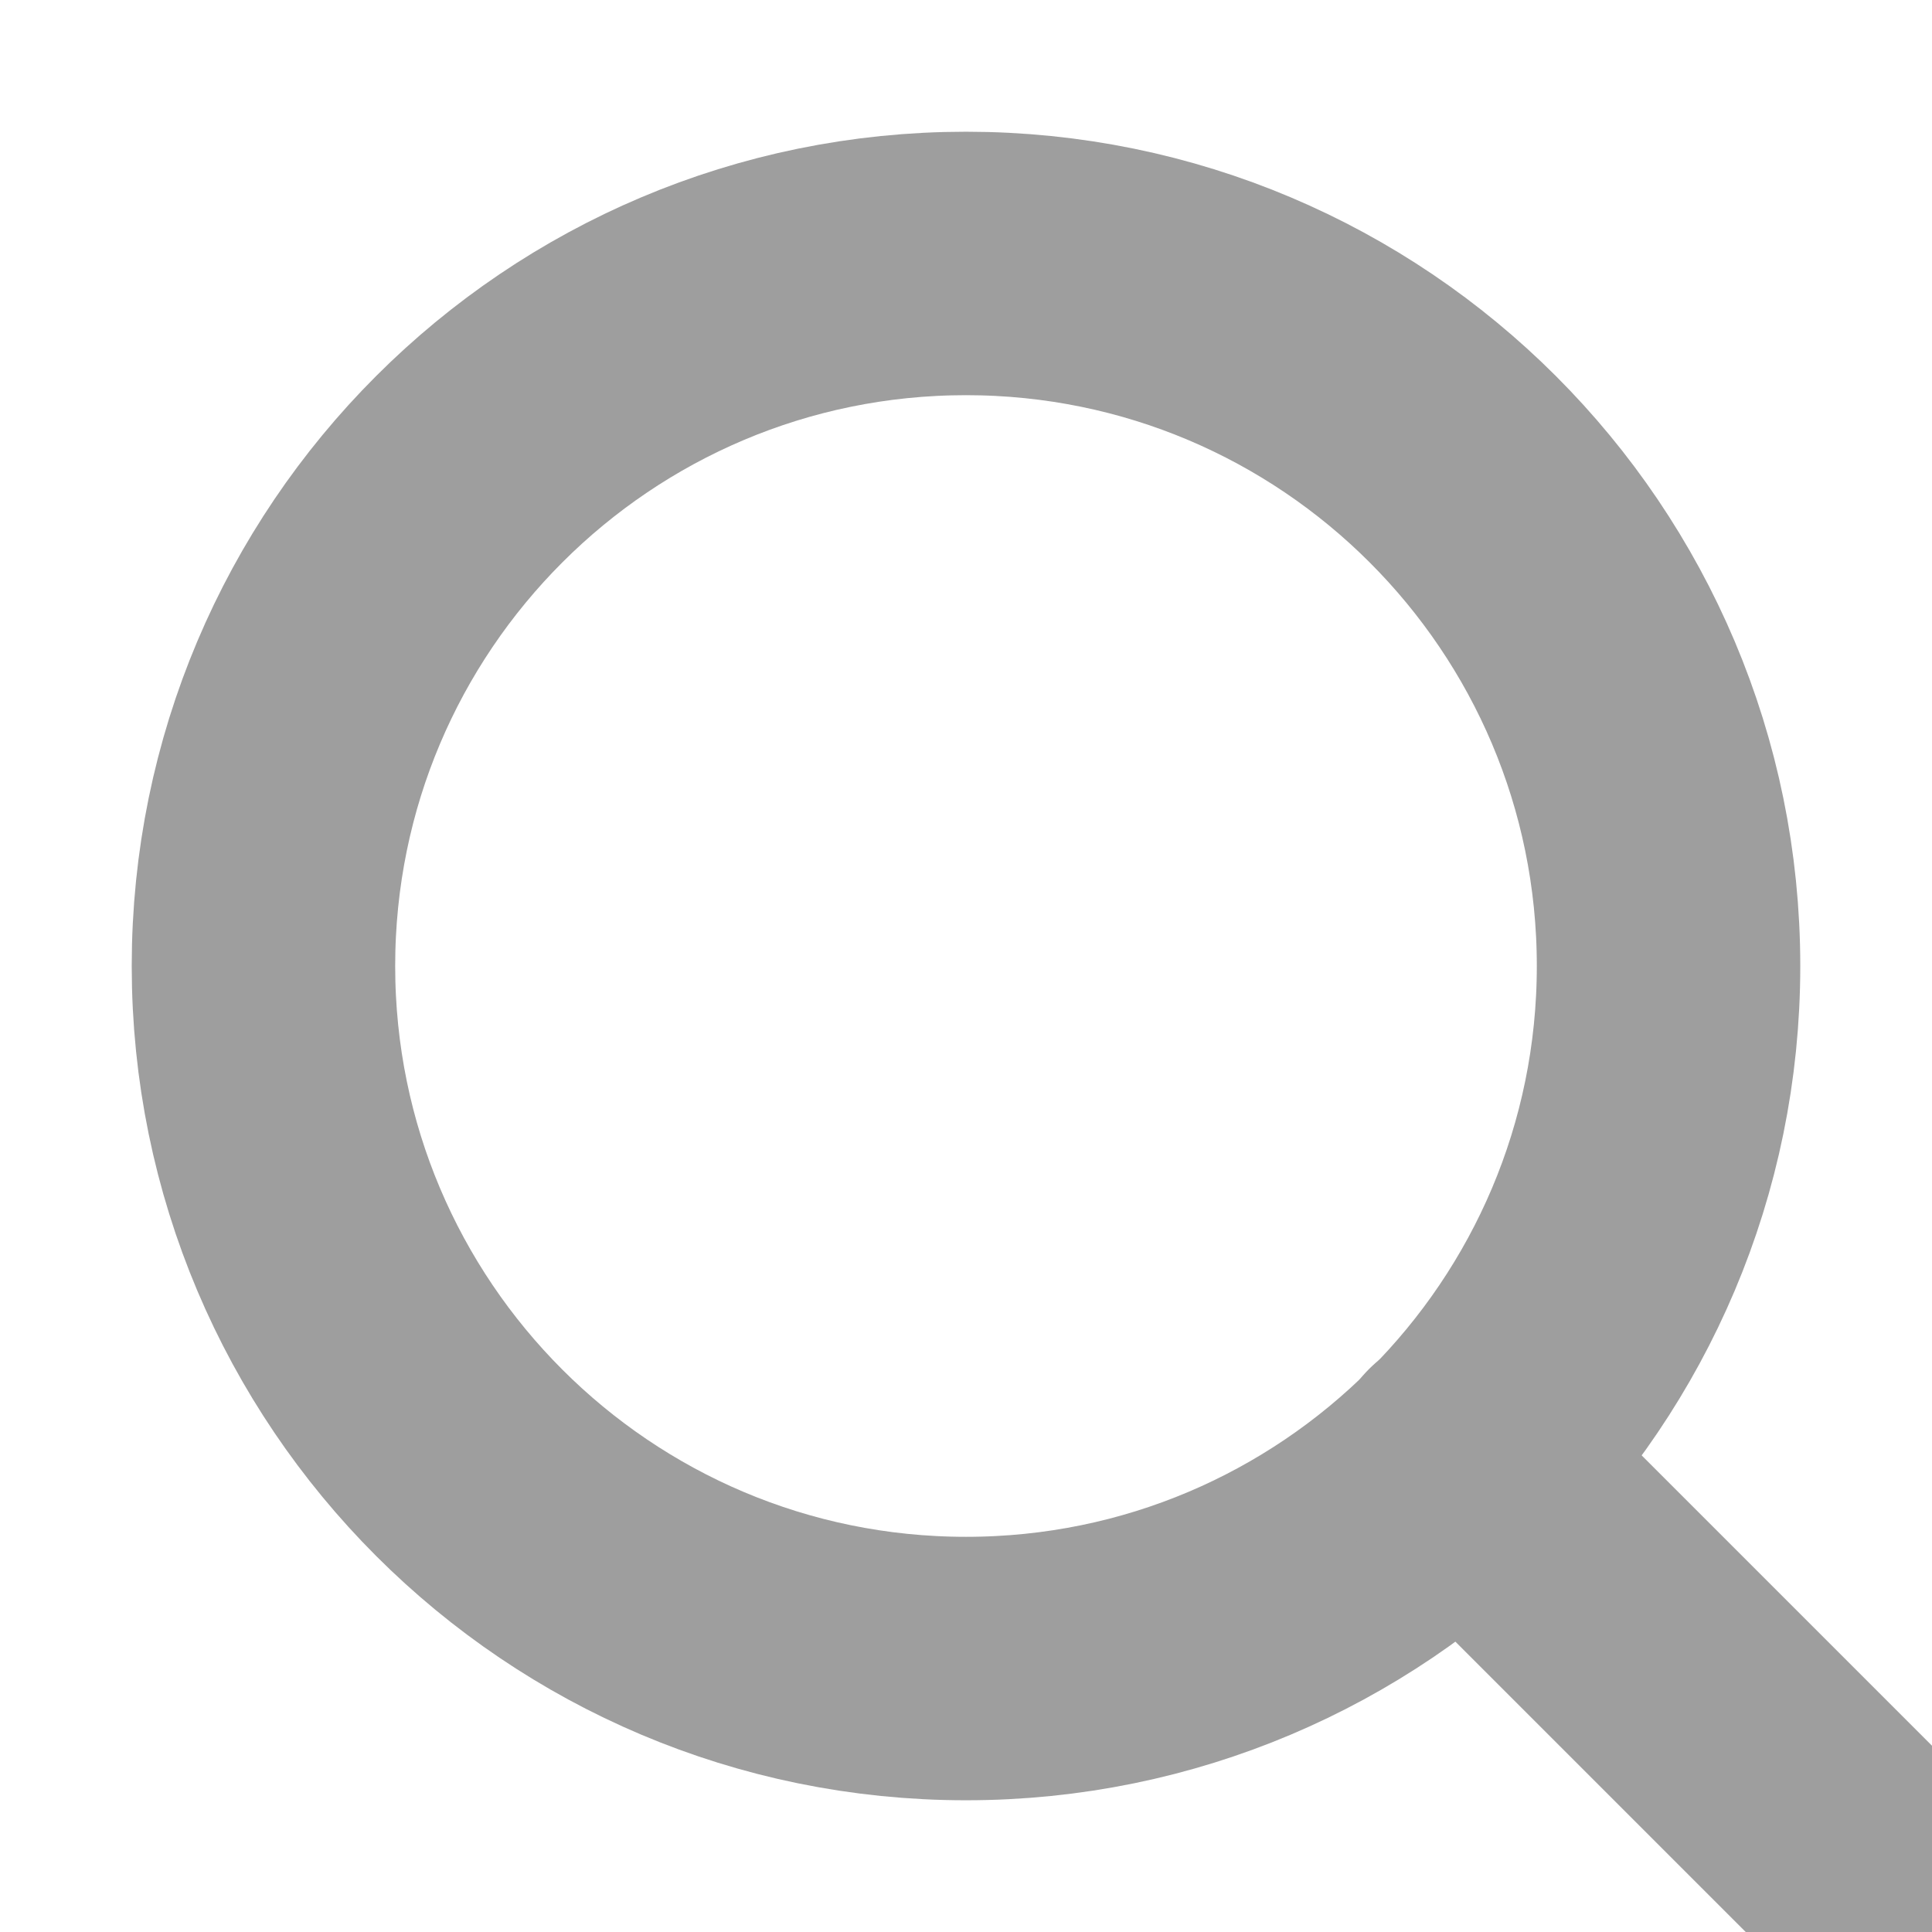
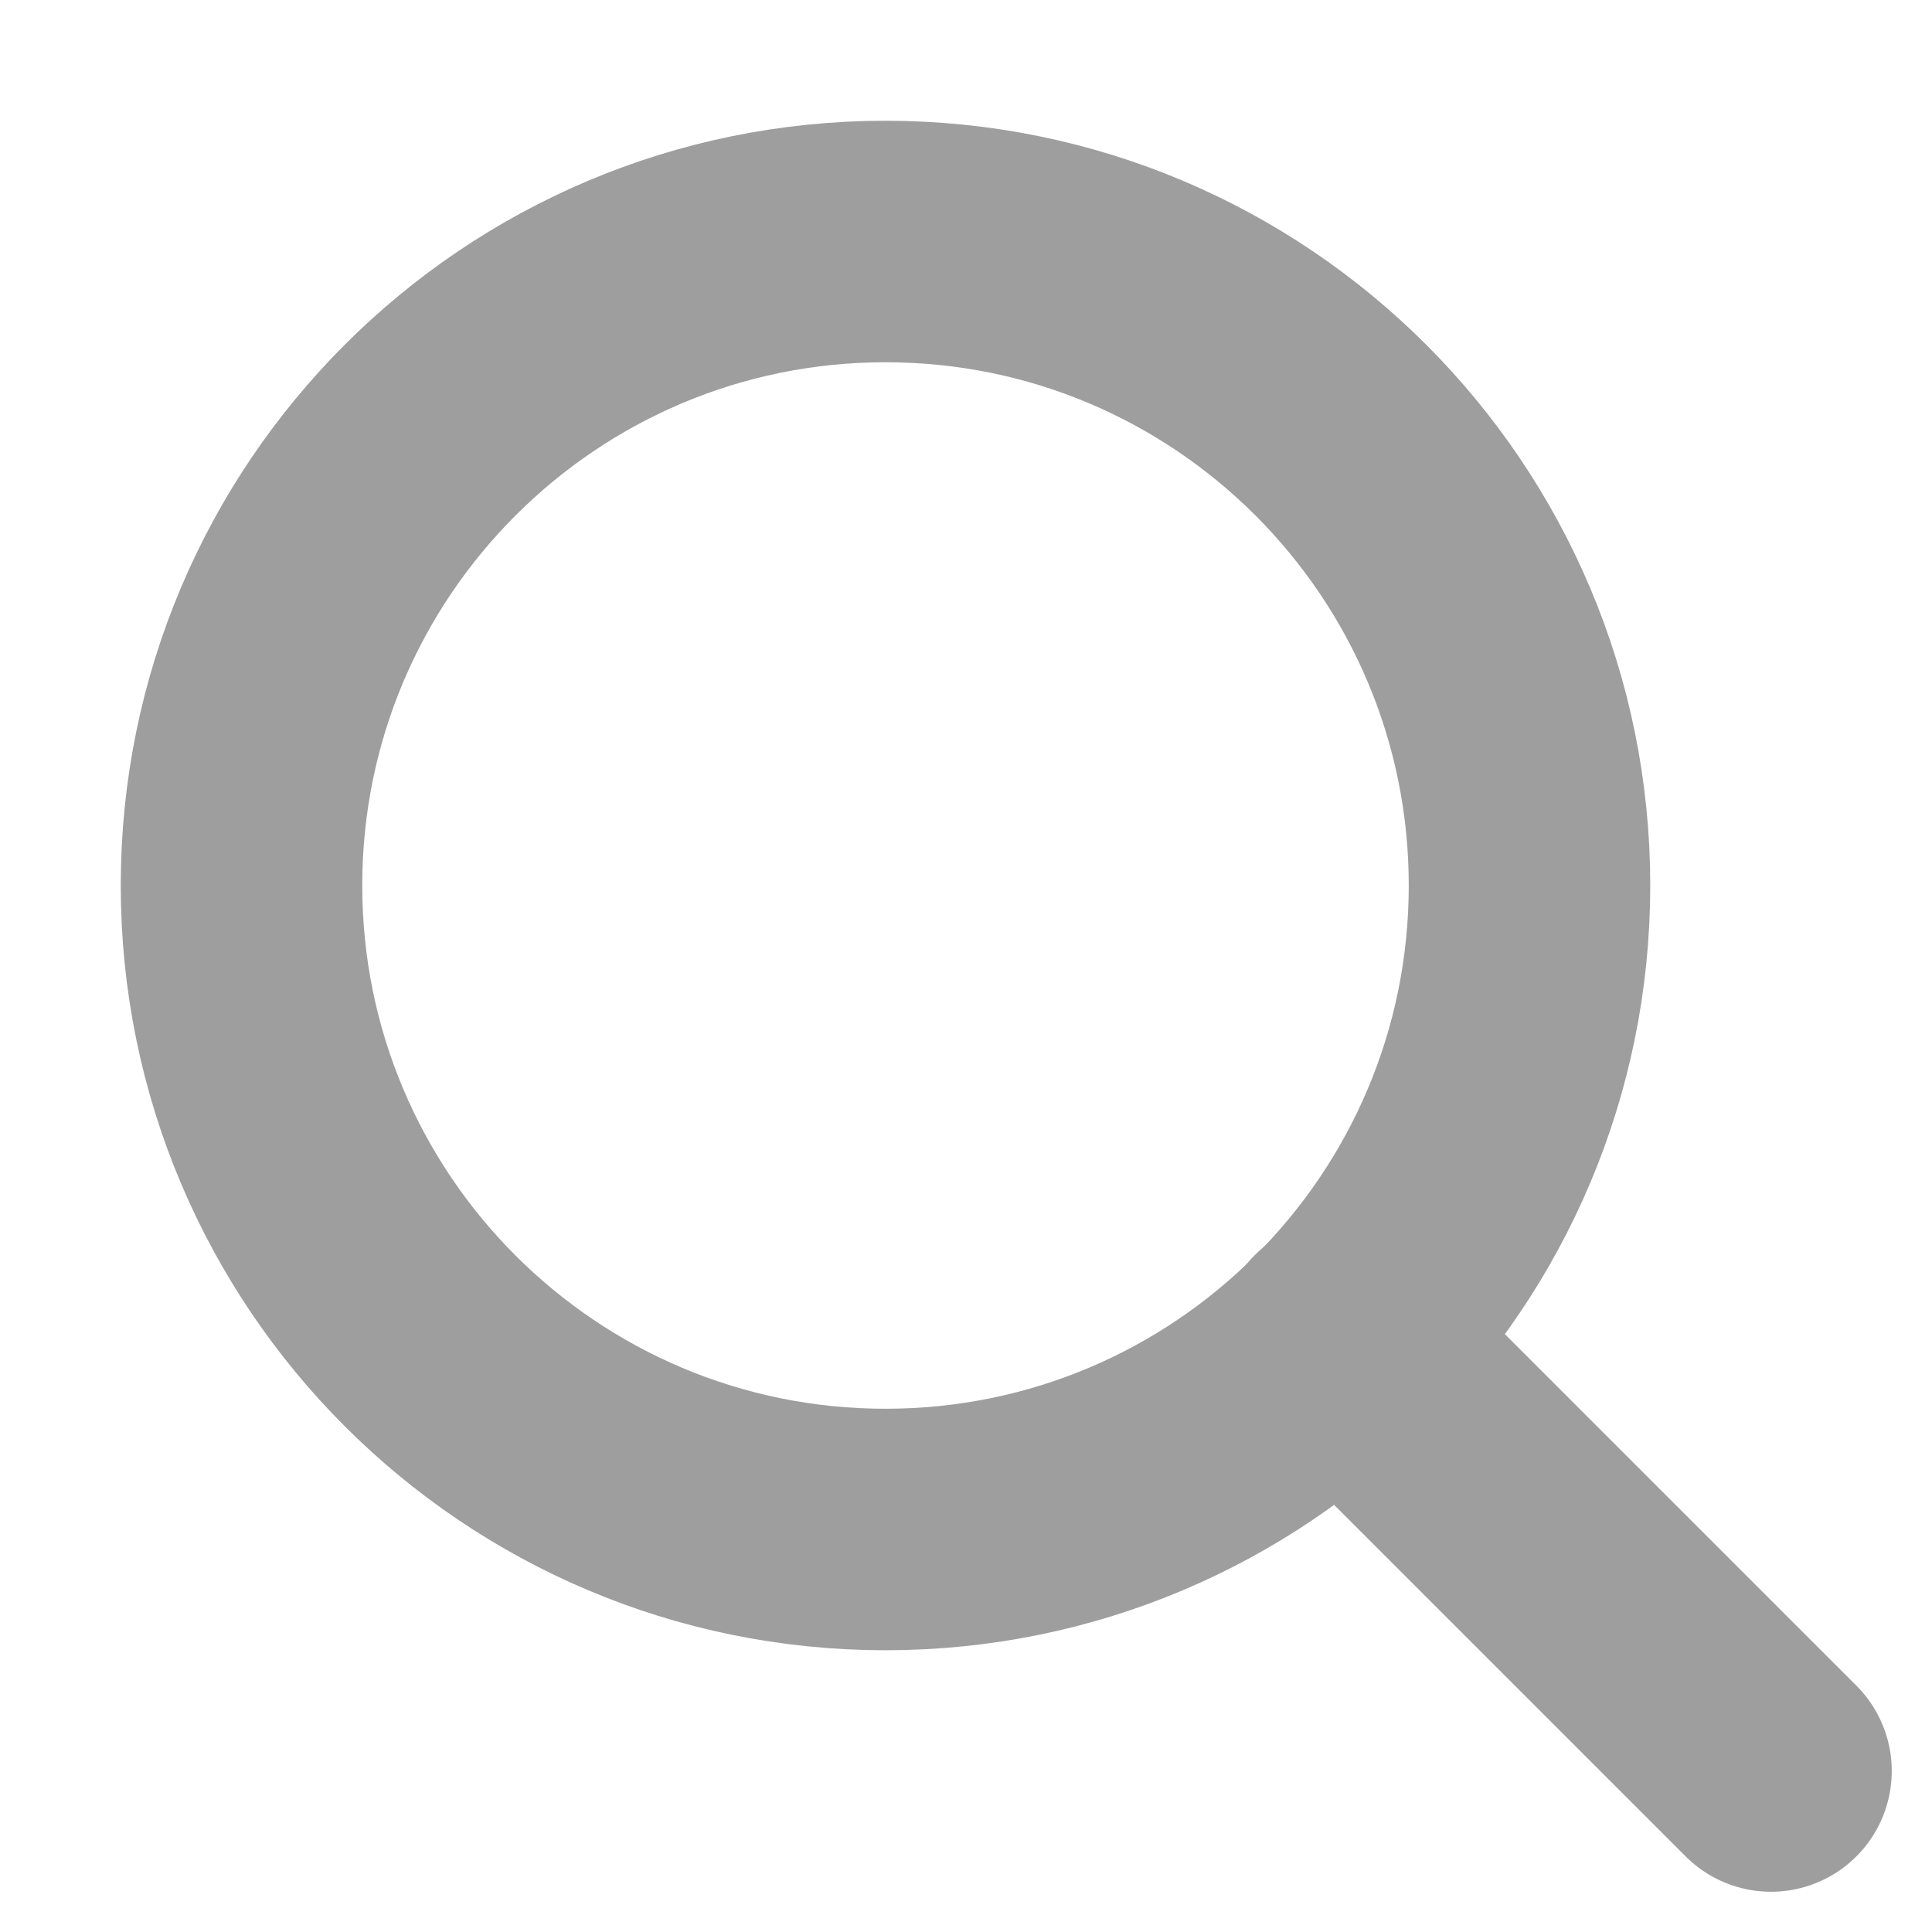
- <svg xmlns="http://www.w3.org/2000/svg" width="28" height="28" viewBox="0 0 22 22" fill="none" stroke="#9e9e9e" stroke-width="3" stroke-linecap="round" stroke-linejoin="round" class="feather feather-search">
+ <svg xmlns="http://www.w3.org/2000/svg" width="24" height="24" viewBox="0 0 24 24" fill="none" stroke="#9e9e9e" stroke-width="3" stroke-linecap="round" stroke-linejoin="round" class="feather feather-search">
  <circle cx="11" cy="11" r="8" />
  <line x1="22" y1="22" x2="16.65" y2="16.65" />
</svg>
